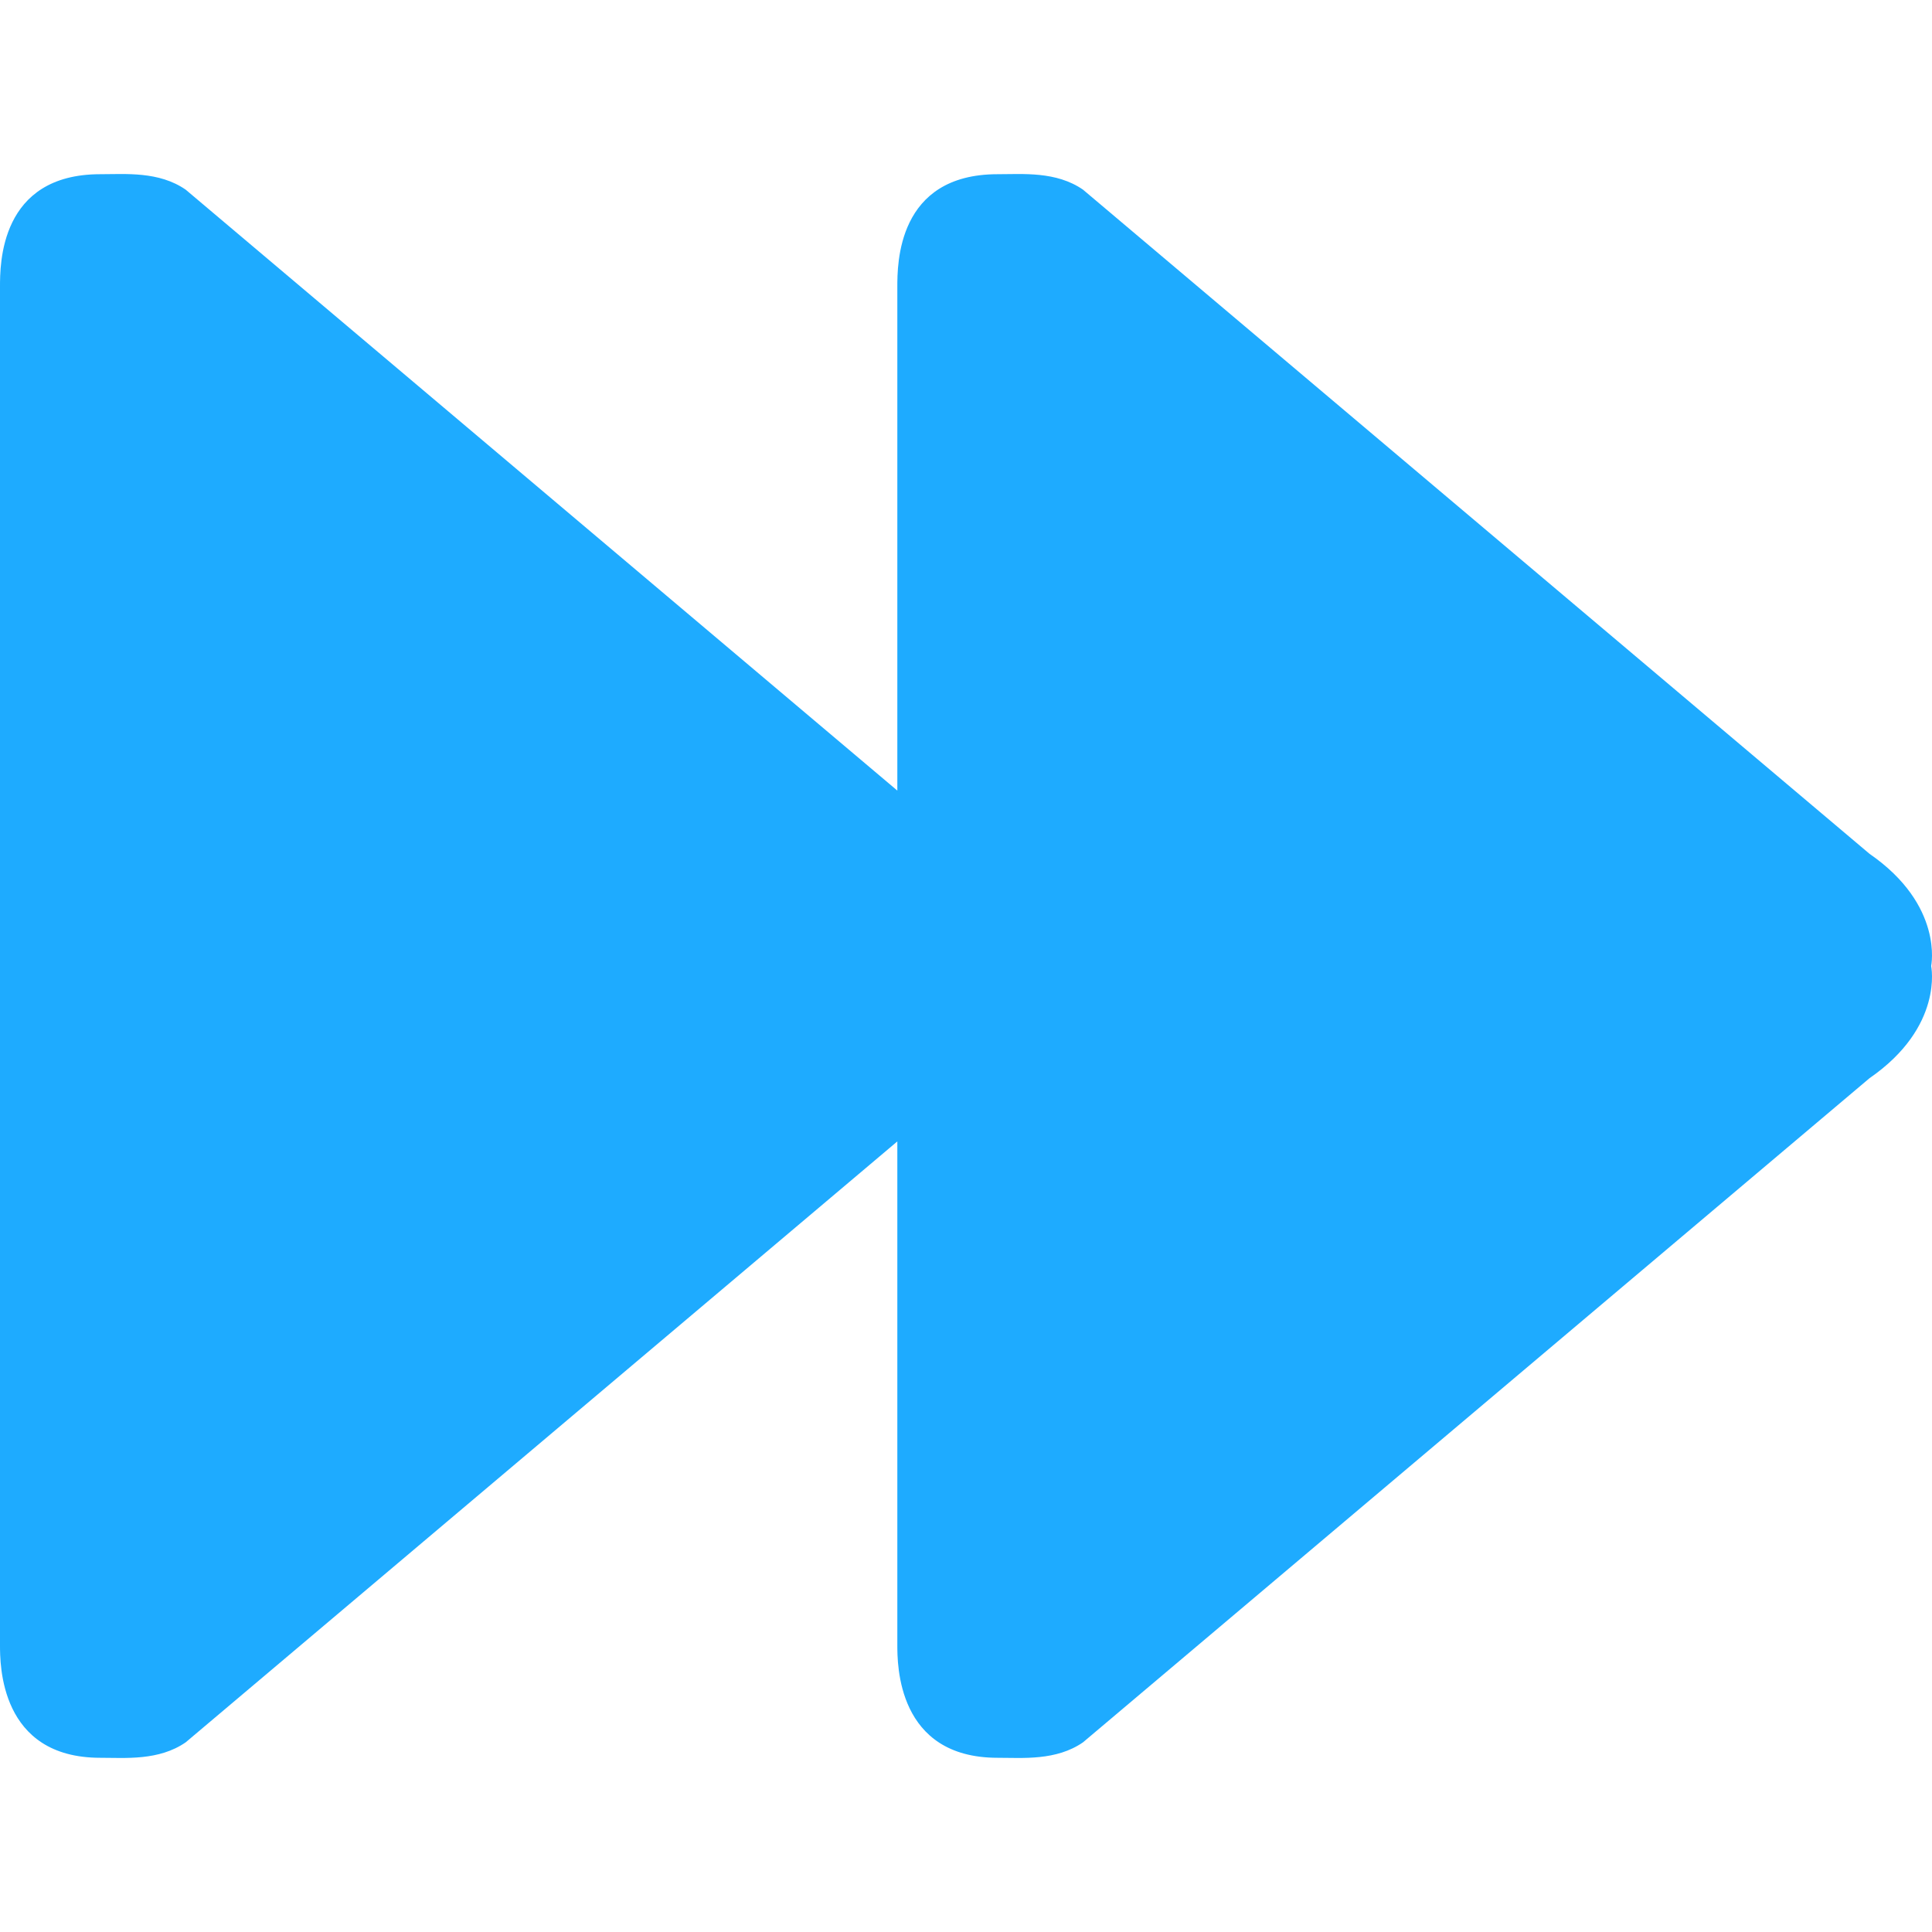
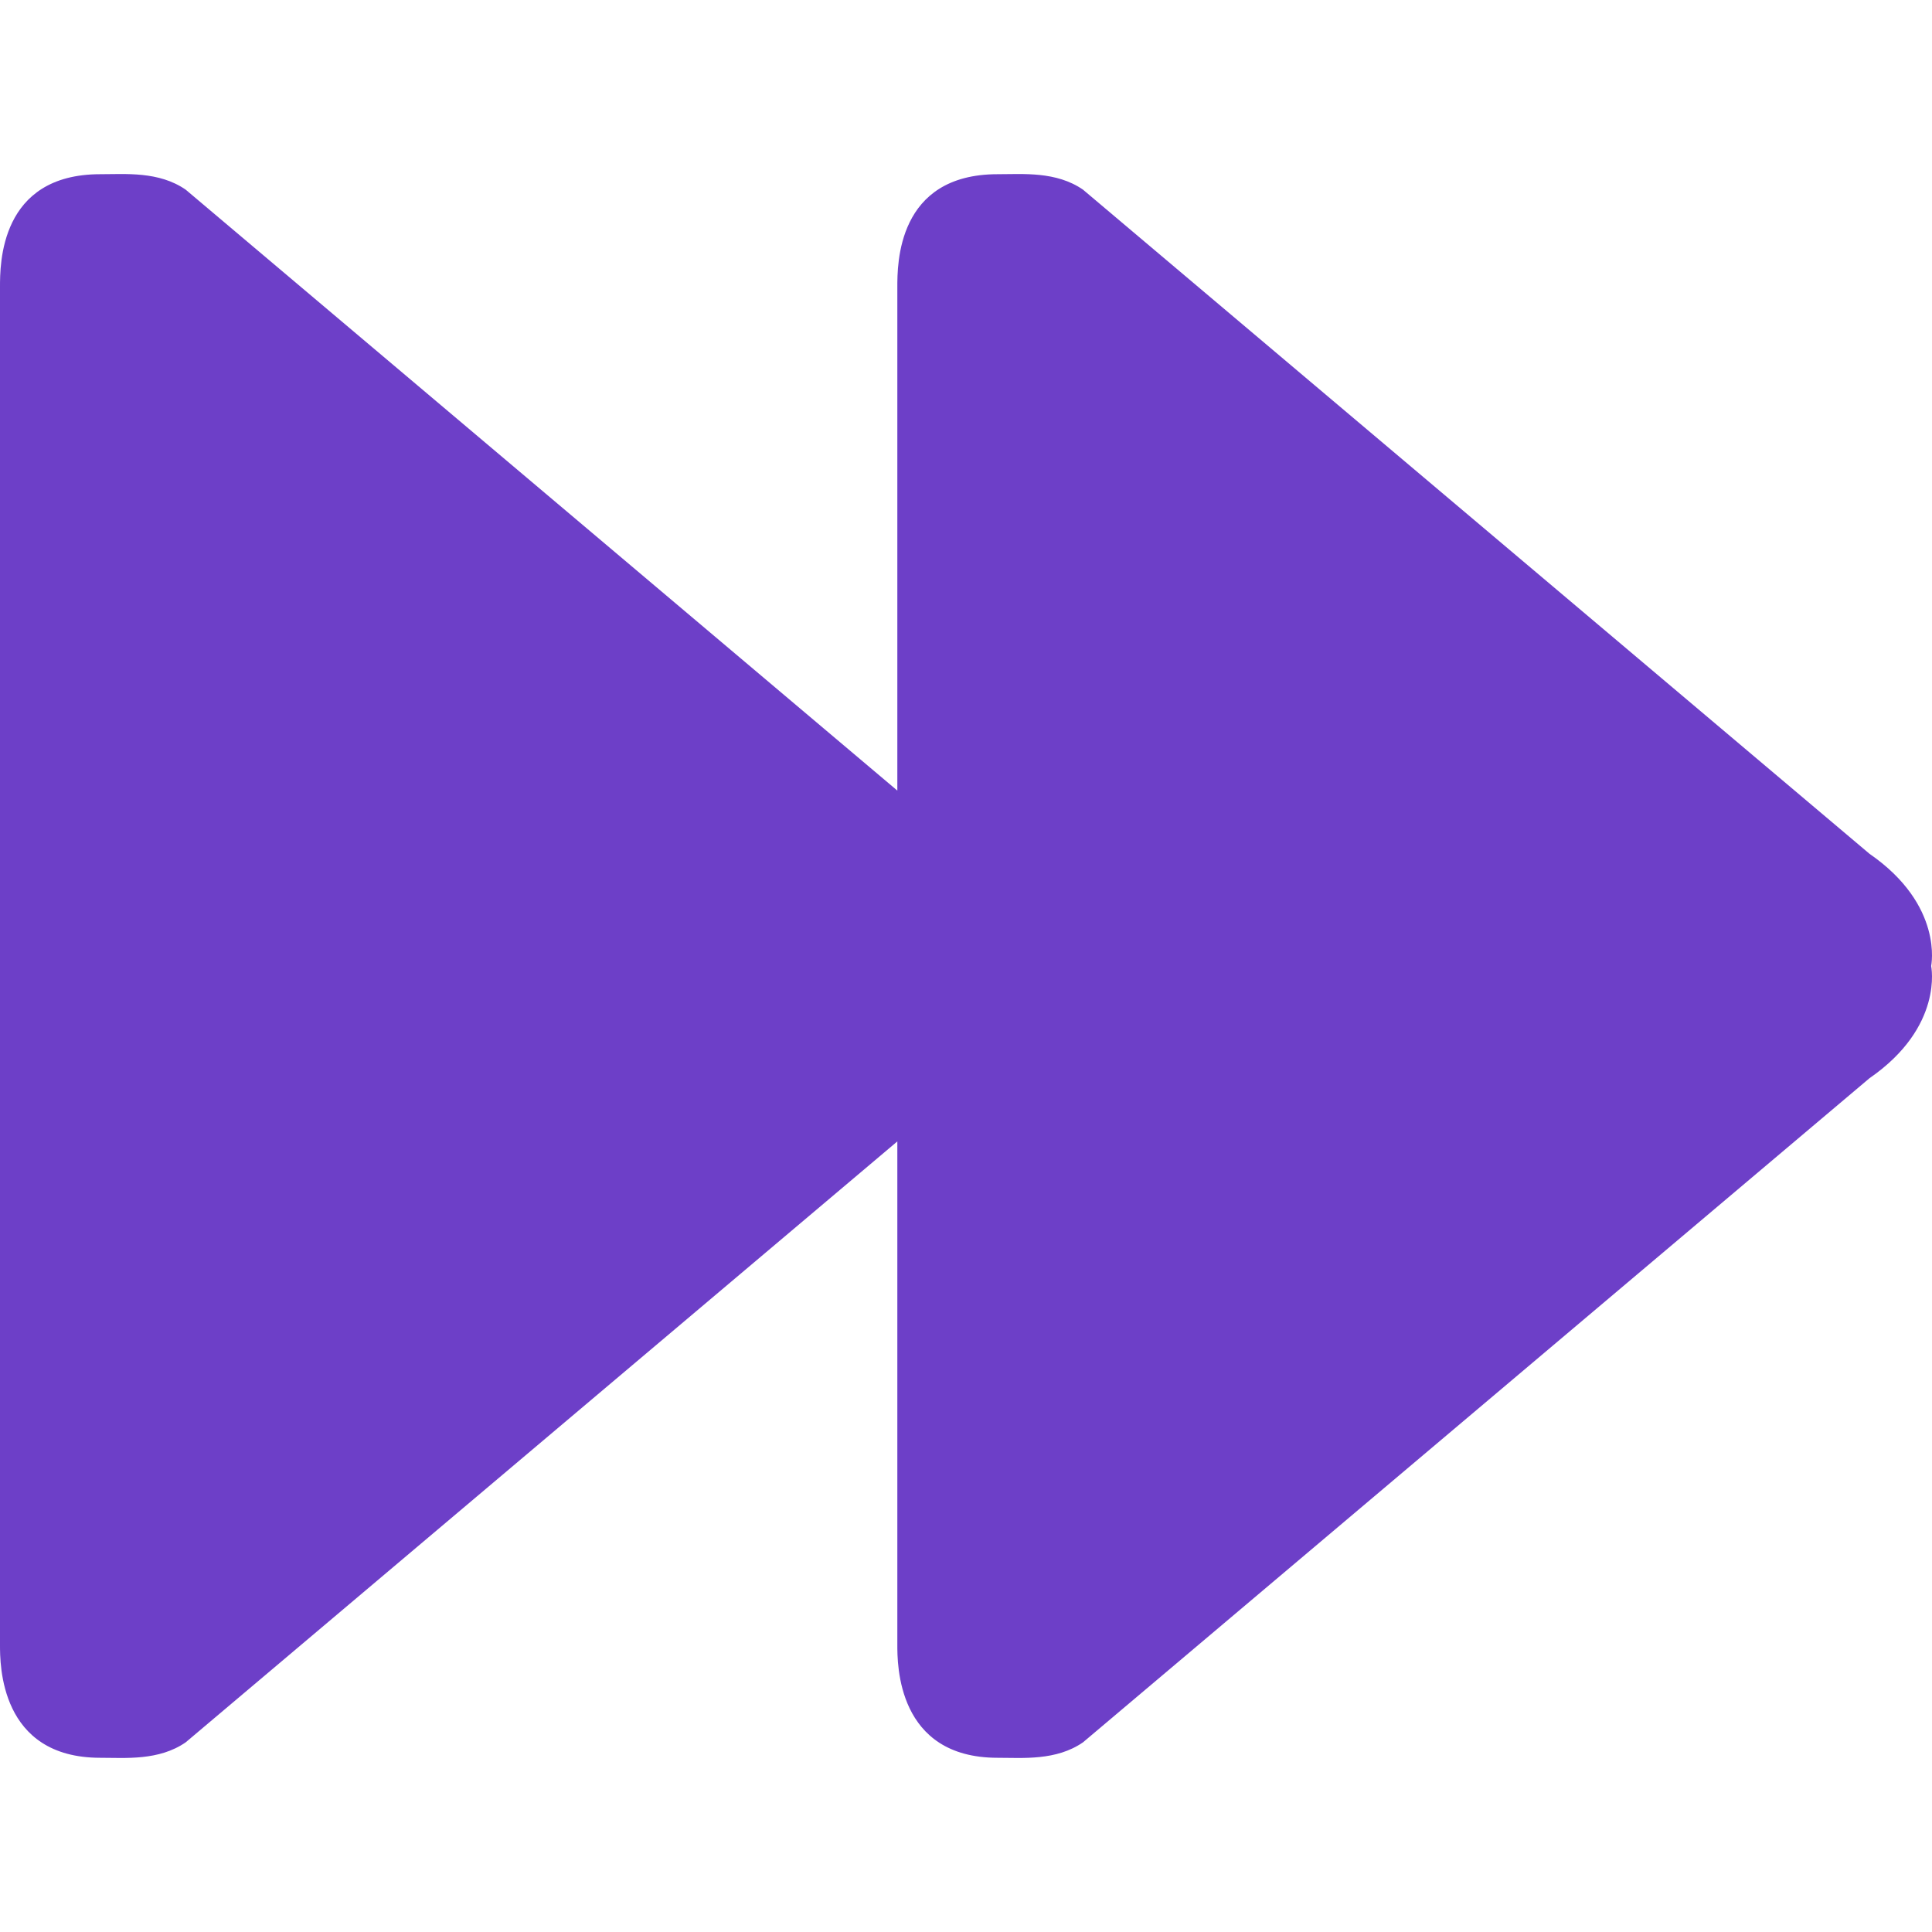
<svg xmlns="http://www.w3.org/2000/svg" viewBox="0 0 250.488 250.488" width="128" height="128">
-   <path d="M242.381 110.693L140.415 24.591c-3.48-2.406-7.805-2.005-11.071-2.005-13.061 0-13.003 11.7-13.003 14.666v65.249l-92.265-77.91c-3.482-2.406-7.807-2.005-11.072-2.005C-.057 22.587 0 34.287 0 37.252v175.983c0 2.507-.057 14.666 13.004 14.666 3.265 0 7.59.401 11.072-2.005l92.265-77.91v65.249c0 2.507-.058 14.666 13.003 14.666 3.266 0 7.591.401 11.071-2.005l101.966-86.101c9.668-6.675 7.997-14.551 7.997-14.551s1.671-7.877-7.997-14.551z" fill="#1EABFF" fill-rule="evenodd" clip-rule="evenodd" />
+   <path d="M242.381 110.693L140.415 24.591c-3.48-2.406-7.805-2.005-11.071-2.005-13.061 0-13.003 11.7-13.003 14.666v65.249l-92.265-77.91c-3.482-2.406-7.807-2.005-11.072-2.005C-.057 22.587 0 34.287 0 37.252v175.983c0 2.507-.057 14.666 13.004 14.666 3.265 0 7.59.401 11.072-2.005l92.265-77.91v65.249c0 2.507-.058 14.666 13.003 14.666 3.266 0 7.591.401 11.071-2.005l101.966-86.101c9.668-6.675 7.997-14.551 7.997-14.551s1.671-7.877-7.997-14.551z" fill="rgb(109, 63, 200)" fill-rule="evenodd" clip-rule="evenodd" />
</svg>
